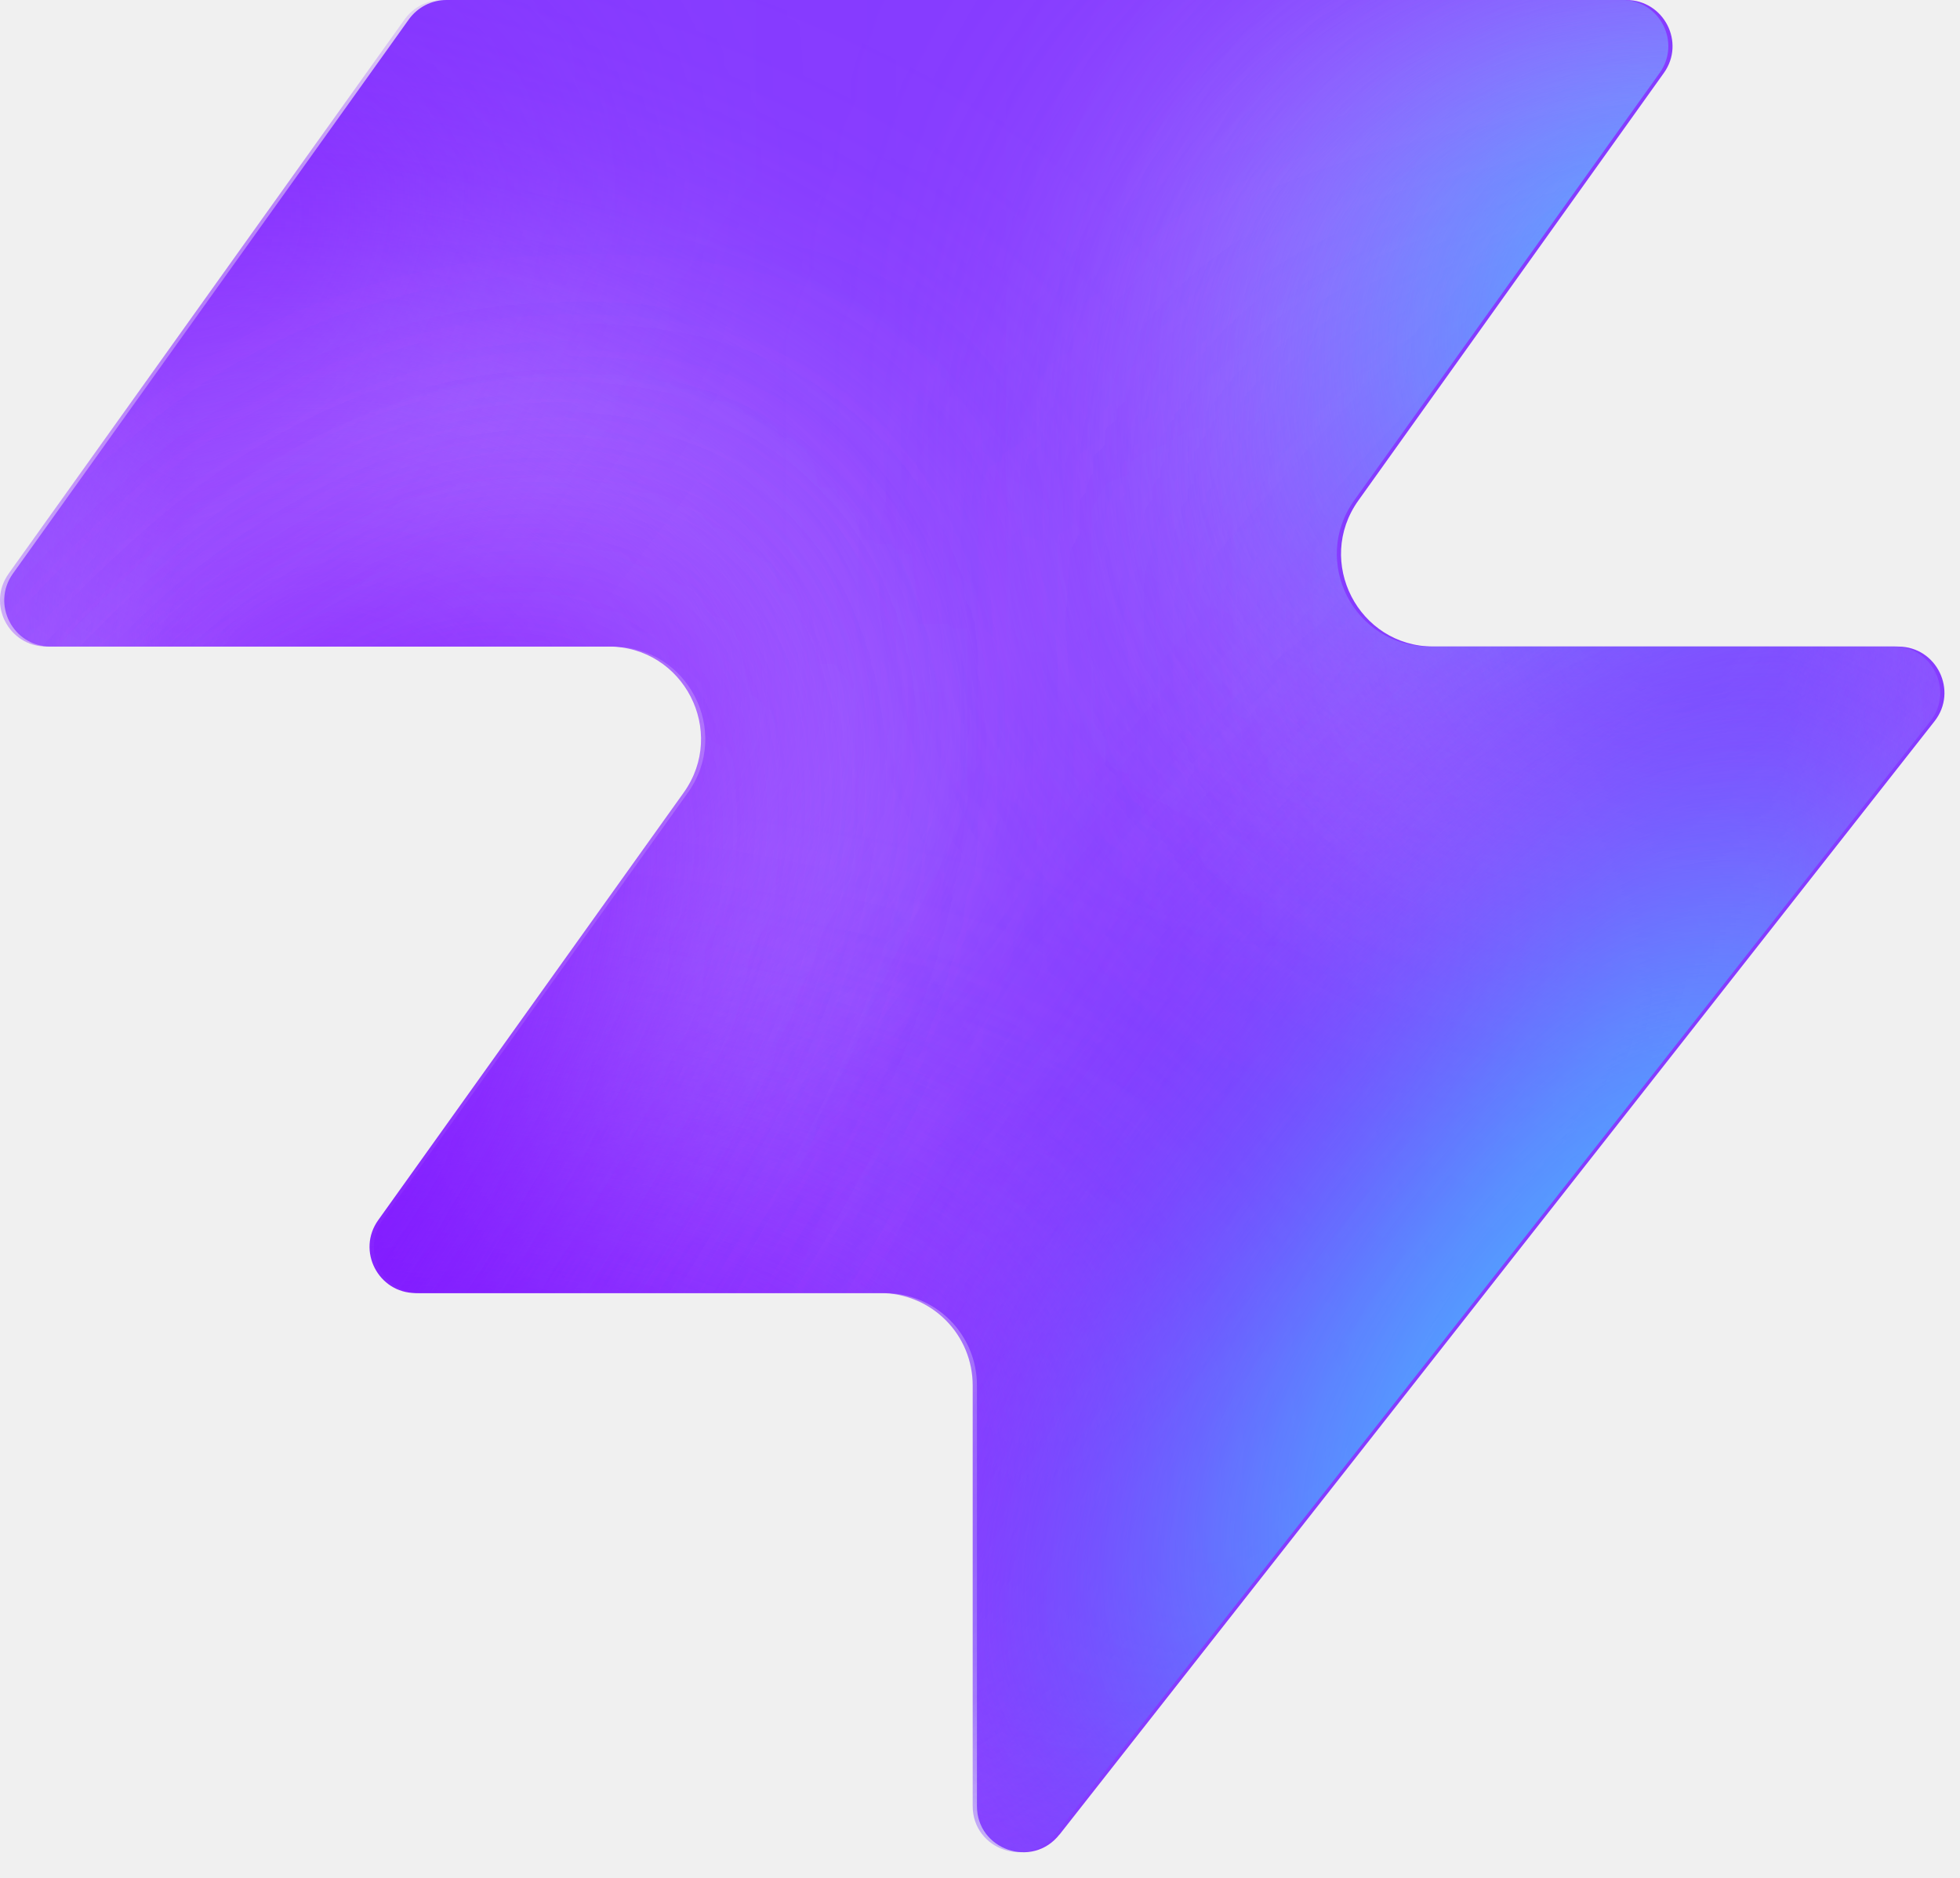
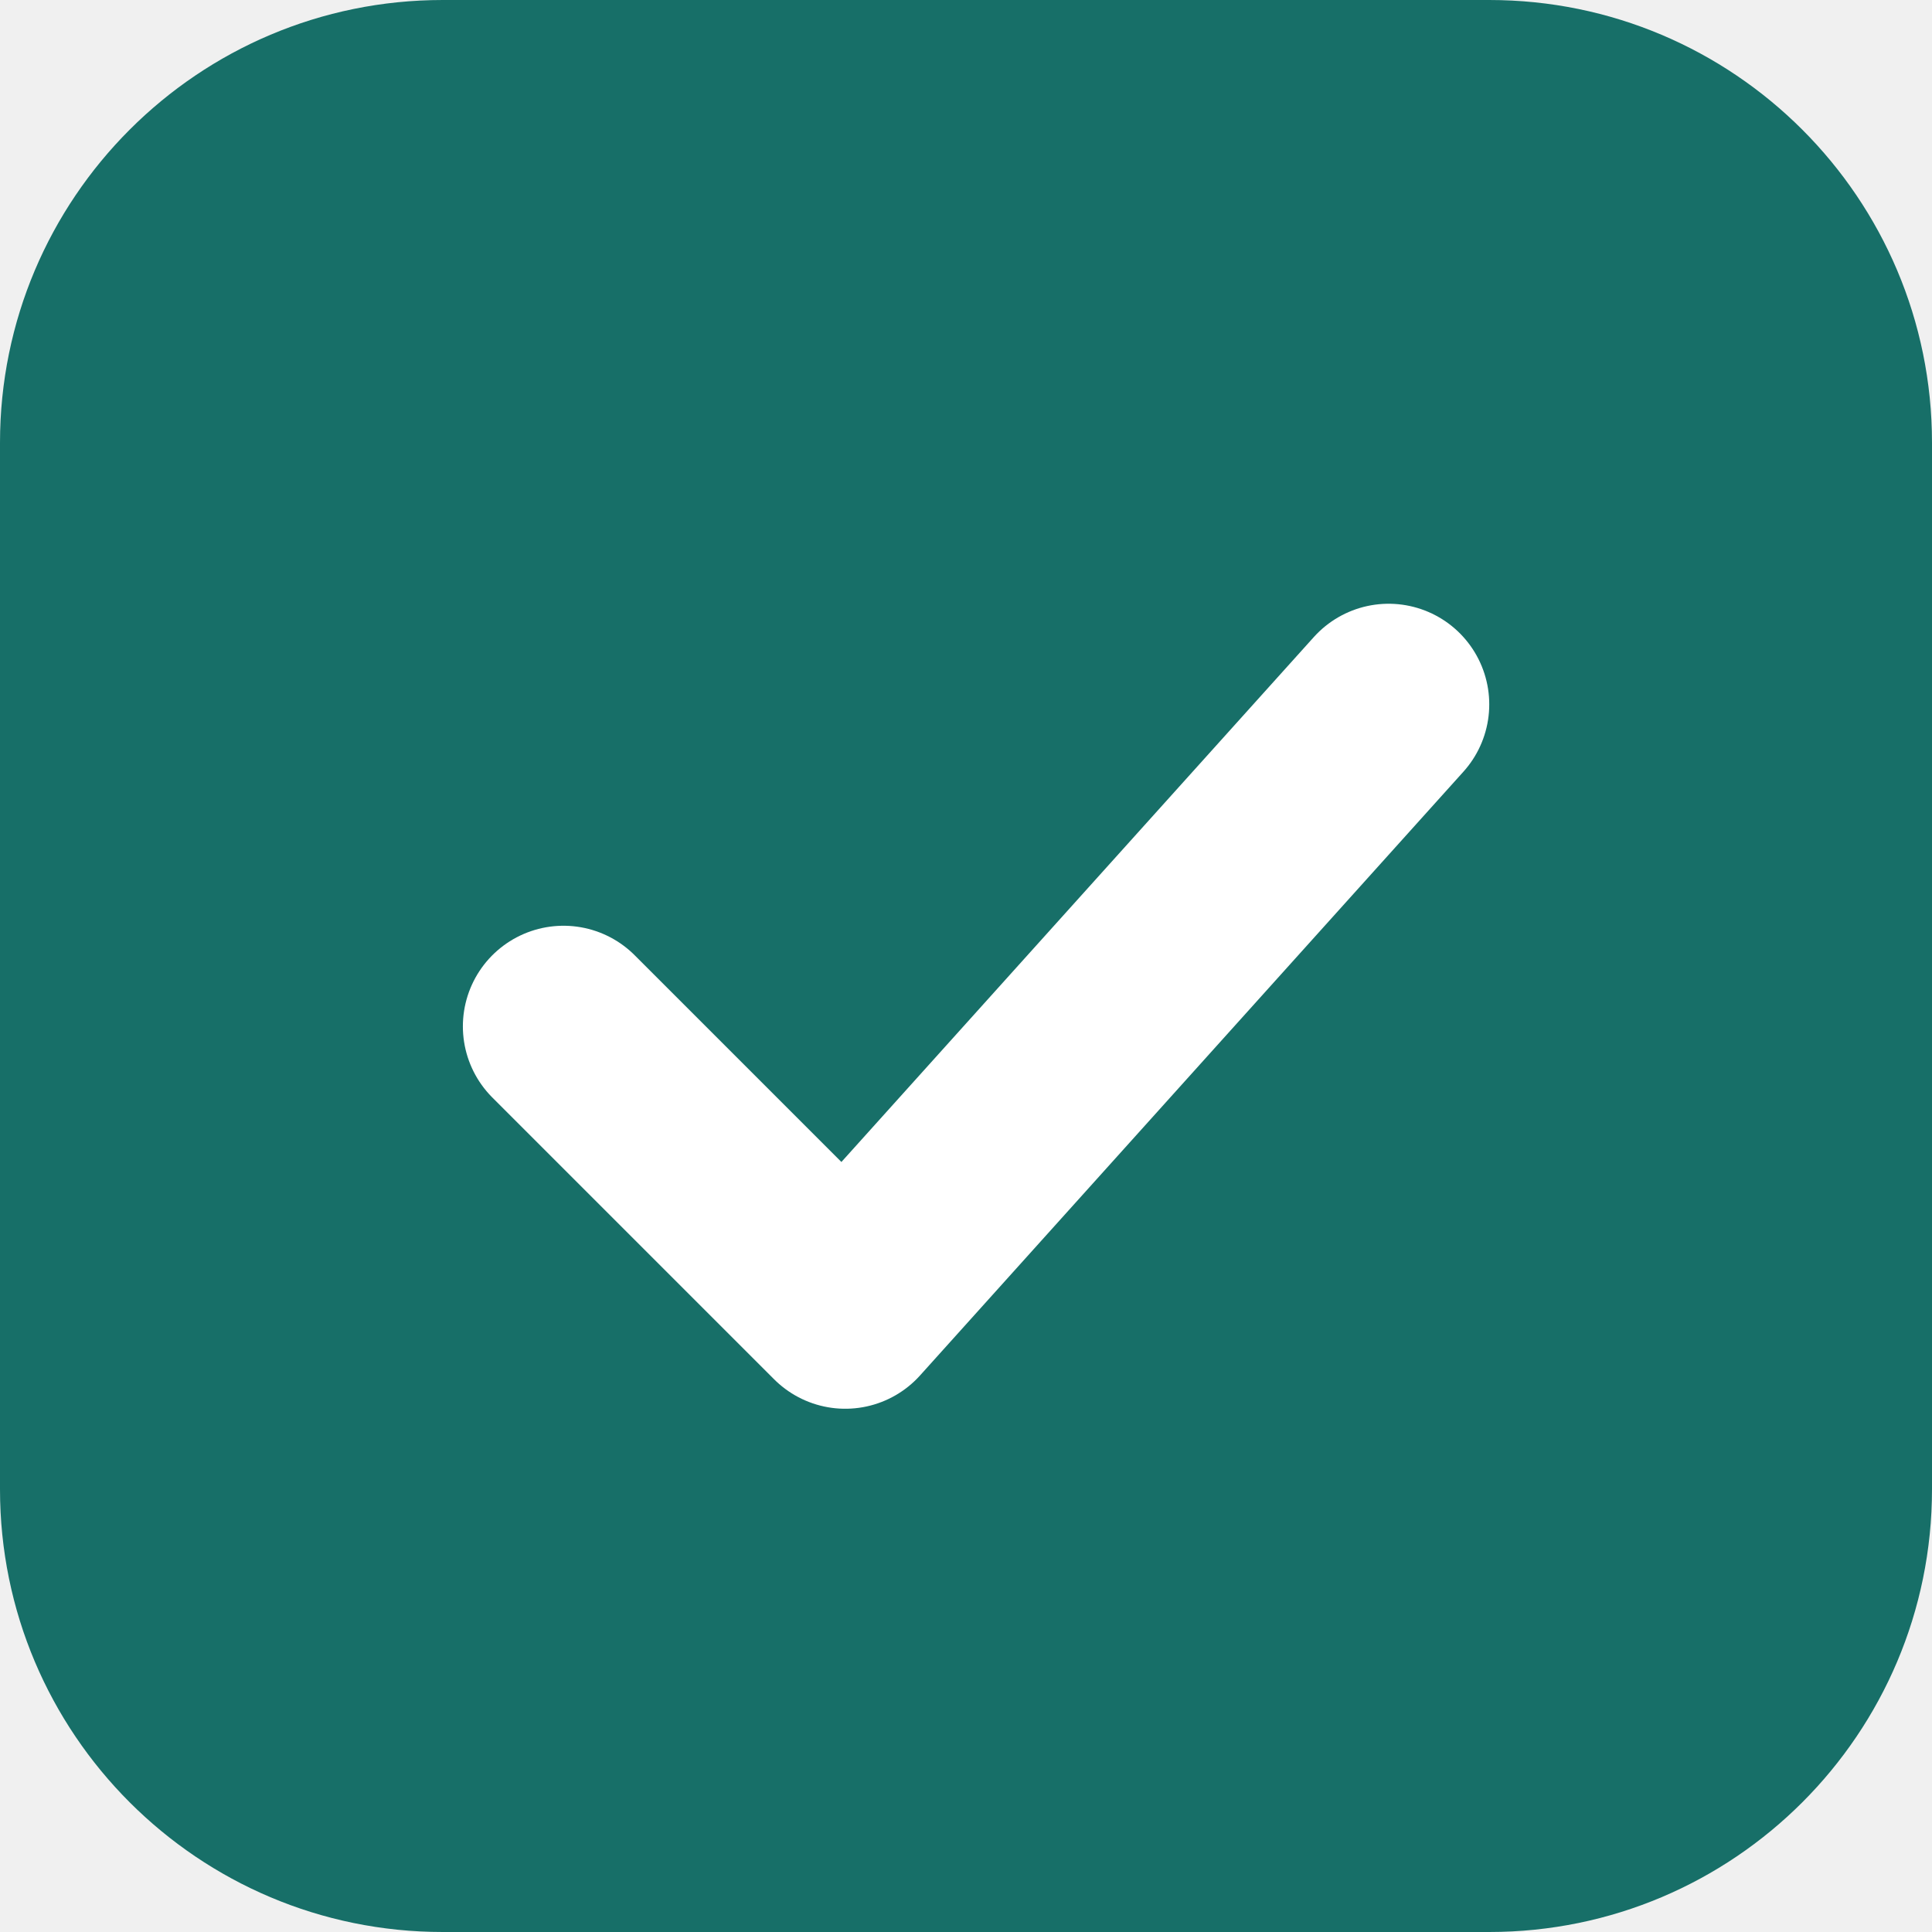
- <svg xmlns="http://www.w3.org/2000/svg" width="48" height="46" fill="none" viewBox="0 0 48 46">
-   <path fill="#863bff" d="M25.946 44.938c-.664.845-2.021.375-2.021-.698V33.937a2.26 2.26 0 0 0-2.262-2.262H10.287c-.92 0-1.456-1.04-.92-1.788l7.48-10.471c1.07-1.497 0-3.578-1.842-3.578H1.237c-.92 0-1.456-1.04-.92-1.788L10.013.474c.214-.297.556-.474.92-.474h28.894c.92 0 1.456 1.04.92 1.788l-7.48 10.471c-1.07 1.498 0 3.579 1.842 3.579h11.377c.943 0 1.473 1.088.89 1.83L25.947 44.94z" style="fill:#863bff;fill:color(display-p3 .525 .23 1);fill-opacity:1" />
-   <mask id="a" width="48" height="46" x="0" y="0" maskUnits="userSpaceOnUse" style="mask-type:alpha">
-     <path fill="#000" d="M25.842 44.938c-.664.844-2.021.375-2.021-.698V33.937a2.26 2.26 0 0 0-2.262-2.262H10.183c-.92 0-1.456-1.04-.92-1.788l7.48-10.471c1.07-1.498 0-3.579-1.842-3.579H1.133c-.92 0-1.456-1.04-.92-1.787L9.91.473c.214-.297.556-.474.92-.474h28.894c.92 0 1.456 1.04.92 1.788l-7.48 10.471c-1.07 1.498 0 3.578 1.842 3.578h11.377c.943 0 1.473 1.088.89 1.832L25.843 44.94z" style="fill:#000;fill-opacity:1" />
-   </mask>
-   <g mask="url(#a)">
-     <g filter="url(#b)">
-       <ellipse cx="5.508" cy="14.704" fill="#ede6ff" rx="5.508" ry="14.704" style="fill:#ede6ff;fill:color(display-p3 .927 .903 1);fill-opacity:1" transform="matrix(.00324 1 1 -.00324 -4.47 31.516)" />
-     </g>
-     <g filter="url(#c)">
-       <ellipse cx="10.399" cy="29.851" fill="#ede6ff" rx="10.399" ry="29.851" style="fill:#ede6ff;fill:color(display-p3 .927 .903 1);fill-opacity:1" transform="matrix(.00324 1 1 -.00324 -39.328 7.883)" />
-     </g>
-     <g filter="url(#d)">
-       <ellipse cx="5.508" cy="30.487" fill="#7e14ff" rx="5.508" ry="30.487" style="fill:#7e14ff;fill:color(display-p3 .492 .077 1);fill-opacity:1" transform="rotate(89.814 -25.913 -14.639)scale(1 -1)" />
-     </g>
-     <g filter="url(#e)">
-       <ellipse cx="5.508" cy="30.599" fill="#7e14ff" rx="5.508" ry="30.599" style="fill:#7e14ff;fill:color(display-p3 .492 .077 1);fill-opacity:1" transform="rotate(89.814 -32.644 -3.334)scale(1 -1)" />
-     </g>
-     <g filter="url(#f)">
-       <ellipse cx="5.508" cy="30.599" fill="#7e14ff" rx="5.508" ry="30.599" style="fill:#7e14ff;fill:color(display-p3 .492 .077 1);fill-opacity:1" transform="matrix(.00324 1 1 -.00324 -34.34 30.47)" />
-     </g>
-     <g filter="url(#g)">
-       <ellipse cx="14.072" cy="22.078" fill="#ede6ff" rx="14.072" ry="22.078" style="fill:#ede6ff;fill:color(display-p3 .927 .903 1);fill-opacity:1" transform="rotate(93.35 24.506 48.493)scale(-1 1)" />
-     </g>
-     <g filter="url(#h)">
-       <ellipse cx="3.47" cy="21.501" fill="#7e14ff" rx="3.47" ry="21.501" style="fill:#7e14ff;fill:color(display-p3 .492 .077 1);fill-opacity:1" transform="rotate(89.009 28.708 47.59)scale(-1 1)" />
-     </g>
-     <g filter="url(#i)">
-       <ellipse cx="3.47" cy="21.501" fill="#7e14ff" rx="3.47" ry="21.501" style="fill:#7e14ff;fill:color(display-p3 .492 .077 1);fill-opacity:1" transform="rotate(89.009 28.708 47.59)scale(-1 1)" />
-     </g>
-     <g filter="url(#j)">
-       <ellipse cx=".387" cy="8.972" fill="#7e14ff" rx="4.407" ry="29.108" style="fill:#7e14ff;fill:color(display-p3 .492 .077 1);fill-opacity:1" transform="rotate(39.51 .387 8.972)" />
-     </g>
-     <g filter="url(#k)">
-       <ellipse cx="47.523" cy="-6.092" fill="#7e14ff" rx="4.407" ry="29.108" style="fill:#7e14ff;fill:color(display-p3 .492 .077 1);fill-opacity:1" transform="rotate(37.892 47.523 -6.092)" />
-     </g>
-     <g filter="url(#l)">
-       <ellipse cx="41.412" cy="6.333" fill="#47bfff" rx="5.971" ry="9.665" style="fill:#47bfff;fill:color(display-p3 .28 .748 1);fill-opacity:1" transform="rotate(37.892 41.412 6.333)" />
-     </g>
-     <g filter="url(#m)">
-       <ellipse cx="-1.879" cy="38.332" fill="#7e14ff" rx="4.407" ry="29.108" style="fill:#7e14ff;fill:color(display-p3 .492 .077 1);fill-opacity:1" transform="rotate(37.892 -1.88 38.332)" />
-     </g>
-     <g filter="url(#n)">
-       <ellipse cx="-1.879" cy="38.332" fill="#7e14ff" rx="4.407" ry="29.108" style="fill:#7e14ff;fill:color(display-p3 .492 .077 1);fill-opacity:1" transform="rotate(37.892 -1.88 38.332)" />
-     </g>
-     <g filter="url(#o)">
-       <ellipse cx="35.651" cy="29.907" fill="#7e14ff" rx="4.407" ry="29.108" style="fill:#7e14ff;fill:color(display-p3 .492 .077 1);fill-opacity:1" transform="rotate(37.892 35.651 29.907)" />
-     </g>
-     <g filter="url(#p)">
-       <ellipse cx="38.418" cy="32.4" fill="#47bfff" rx="5.971" ry="15.297" style="fill:#47bfff;fill:color(display-p3 .28 .748 1);fill-opacity:1" transform="rotate(37.892 38.418 32.4)" />
-     </g>
-   </g>
-   <defs>
-     <filter id="b" width="60.045" height="41.654" x="-19.77" y="16.149" color-interpolation-filters="sRGB" filterUnits="userSpaceOnUse">
-       <feFlood flood-opacity="0" result="BackgroundImageFix" />
-       <feBlend in="SourceGraphic" in2="BackgroundImageFix" result="shape" />
-       <feGaussianBlur result="effect1_foregroundBlur_2002_17158" stdDeviation="7.659" />
-     </filter>
-     <filter id="c" width="90.34" height="51.437" x="-54.613" y="-7.533" color-interpolation-filters="sRGB" filterUnits="userSpaceOnUse">
-       <feFlood flood-opacity="0" result="BackgroundImageFix" />
-       <feBlend in="SourceGraphic" in2="BackgroundImageFix" result="shape" />
-       <feGaussianBlur result="effect1_foregroundBlur_2002_17158" stdDeviation="7.659" />
-     </filter>
-     <filter id="d" width="79.355" height="29.4" x="-49.64" y="2.03" color-interpolation-filters="sRGB" filterUnits="userSpaceOnUse">
-       <feFlood flood-opacity="0" result="BackgroundImageFix" />
-       <feBlend in="SourceGraphic" in2="BackgroundImageFix" result="shape" />
-       <feGaussianBlur result="effect1_foregroundBlur_2002_17158" stdDeviation="4.596" />
-     </filter>
-     <filter id="e" width="79.579" height="29.4" x="-45.045" y="20.029" color-interpolation-filters="sRGB" filterUnits="userSpaceOnUse">
-       <feFlood flood-opacity="0" result="BackgroundImageFix" />
-       <feBlend in="SourceGraphic" in2="BackgroundImageFix" result="shape" />
-       <feGaussianBlur result="effect1_foregroundBlur_2002_17158" stdDeviation="4.596" />
-     </filter>
-     <filter id="f" width="79.579" height="29.4" x="-43.513" y="21.178" color-interpolation-filters="sRGB" filterUnits="userSpaceOnUse">
-       <feFlood flood-opacity="0" result="BackgroundImageFix" />
-       <feBlend in="SourceGraphic" in2="BackgroundImageFix" result="shape" />
-       <feGaussianBlur result="effect1_foregroundBlur_2002_17158" stdDeviation="4.596" />
-     </filter>
-     <filter id="g" width="74.749" height="58.852" x="15.756" y="-17.901" color-interpolation-filters="sRGB" filterUnits="userSpaceOnUse">
-       <feFlood flood-opacity="0" result="BackgroundImageFix" />
-       <feBlend in="SourceGraphic" in2="BackgroundImageFix" result="shape" />
-       <feGaussianBlur result="effect1_foregroundBlur_2002_17158" stdDeviation="7.659" />
-     </filter>
-     <filter id="h" width="61.377" height="25.362" x="23.548" y="2.284" color-interpolation-filters="sRGB" filterUnits="userSpaceOnUse">
-       <feFlood flood-opacity="0" result="BackgroundImageFix" />
-       <feBlend in="SourceGraphic" in2="BackgroundImageFix" result="shape" />
-       <feGaussianBlur result="effect1_foregroundBlur_2002_17158" stdDeviation="4.596" />
-     </filter>
-     <filter id="i" width="61.377" height="25.362" x="23.548" y="2.284" color-interpolation-filters="sRGB" filterUnits="userSpaceOnUse">
-       <feFlood flood-opacity="0" result="BackgroundImageFix" />
-       <feBlend in="SourceGraphic" in2="BackgroundImageFix" result="shape" />
-       <feGaussianBlur result="effect1_foregroundBlur_2002_17158" stdDeviation="4.596" />
-     </filter>
-     <filter id="j" width="56.045" height="63.649" x="-27.636" y="-22.853" color-interpolation-filters="sRGB" filterUnits="userSpaceOnUse">
-       <feFlood flood-opacity="0" result="BackgroundImageFix" />
-       <feBlend in="SourceGraphic" in2="BackgroundImageFix" result="shape" />
-       <feGaussianBlur result="effect1_foregroundBlur_2002_17158" stdDeviation="4.596" />
-     </filter>
-     <filter id="k" width="54.814" height="64.646" x="20.116" y="-38.415" color-interpolation-filters="sRGB" filterUnits="userSpaceOnUse">
-       <feFlood flood-opacity="0" result="BackgroundImageFix" />
-       <feBlend in="SourceGraphic" in2="BackgroundImageFix" result="shape" />
-       <feGaussianBlur result="effect1_foregroundBlur_2002_17158" stdDeviation="4.596" />
-     </filter>
-     <filter id="l" width="33.541" height="35.313" x="24.641" y="-11.323" color-interpolation-filters="sRGB" filterUnits="userSpaceOnUse">
-       <feFlood flood-opacity="0" result="BackgroundImageFix" />
-       <feBlend in="SourceGraphic" in2="BackgroundImageFix" result="shape" />
-       <feGaussianBlur result="effect1_foregroundBlur_2002_17158" stdDeviation="4.596" />
-     </filter>
-     <filter id="m" width="54.814" height="64.646" x="-29.286" y="6.009" color-interpolation-filters="sRGB" filterUnits="userSpaceOnUse">
-       <feFlood flood-opacity="0" result="BackgroundImageFix" />
-       <feBlend in="SourceGraphic" in2="BackgroundImageFix" result="shape" />
-       <feGaussianBlur result="effect1_foregroundBlur_2002_17158" stdDeviation="4.596" />
-     </filter>
-     <filter id="n" width="54.814" height="64.646" x="-29.286" y="6.009" color-interpolation-filters="sRGB" filterUnits="userSpaceOnUse">
-       <feFlood flood-opacity="0" result="BackgroundImageFix" />
-       <feBlend in="SourceGraphic" in2="BackgroundImageFix" result="shape" />
-       <feGaussianBlur result="effect1_foregroundBlur_2002_17158" stdDeviation="4.596" />
-     </filter>
-     <filter id="o" width="54.814" height="64.646" x="8.244" y="-2.416" color-interpolation-filters="sRGB" filterUnits="userSpaceOnUse">
-       <feFlood flood-opacity="0" result="BackgroundImageFix" />
-       <feBlend in="SourceGraphic" in2="BackgroundImageFix" result="shape" />
-       <feGaussianBlur result="effect1_foregroundBlur_2002_17158" stdDeviation="4.596" />
-     </filter>
-     <filter id="p" width="39.409" height="43.623" x="18.713" y="10.588" color-interpolation-filters="sRGB" filterUnits="userSpaceOnUse">
-       <feFlood flood-opacity="0" result="BackgroundImageFix" />
-       <feBlend in="SourceGraphic" in2="BackgroundImageFix" result="shape" />
-       <feGaussianBlur result="effect1_foregroundBlur_2002_17158" stdDeviation="4.596" />
-     </filter>
-   </defs>
+ <svg xmlns="http://www.w3.org/2000/svg" width="48" height="48" viewBox="0 0 48 48">
+   <rect width="48" height="48" rx="11" fill="#176f68" />
+   <path d="M14 25.5 21 32.5 34.5 17.5" fill="none" stroke="#ffffff" stroke-width="5" stroke-linecap="round" stroke-linejoin="round" />
</svg>
